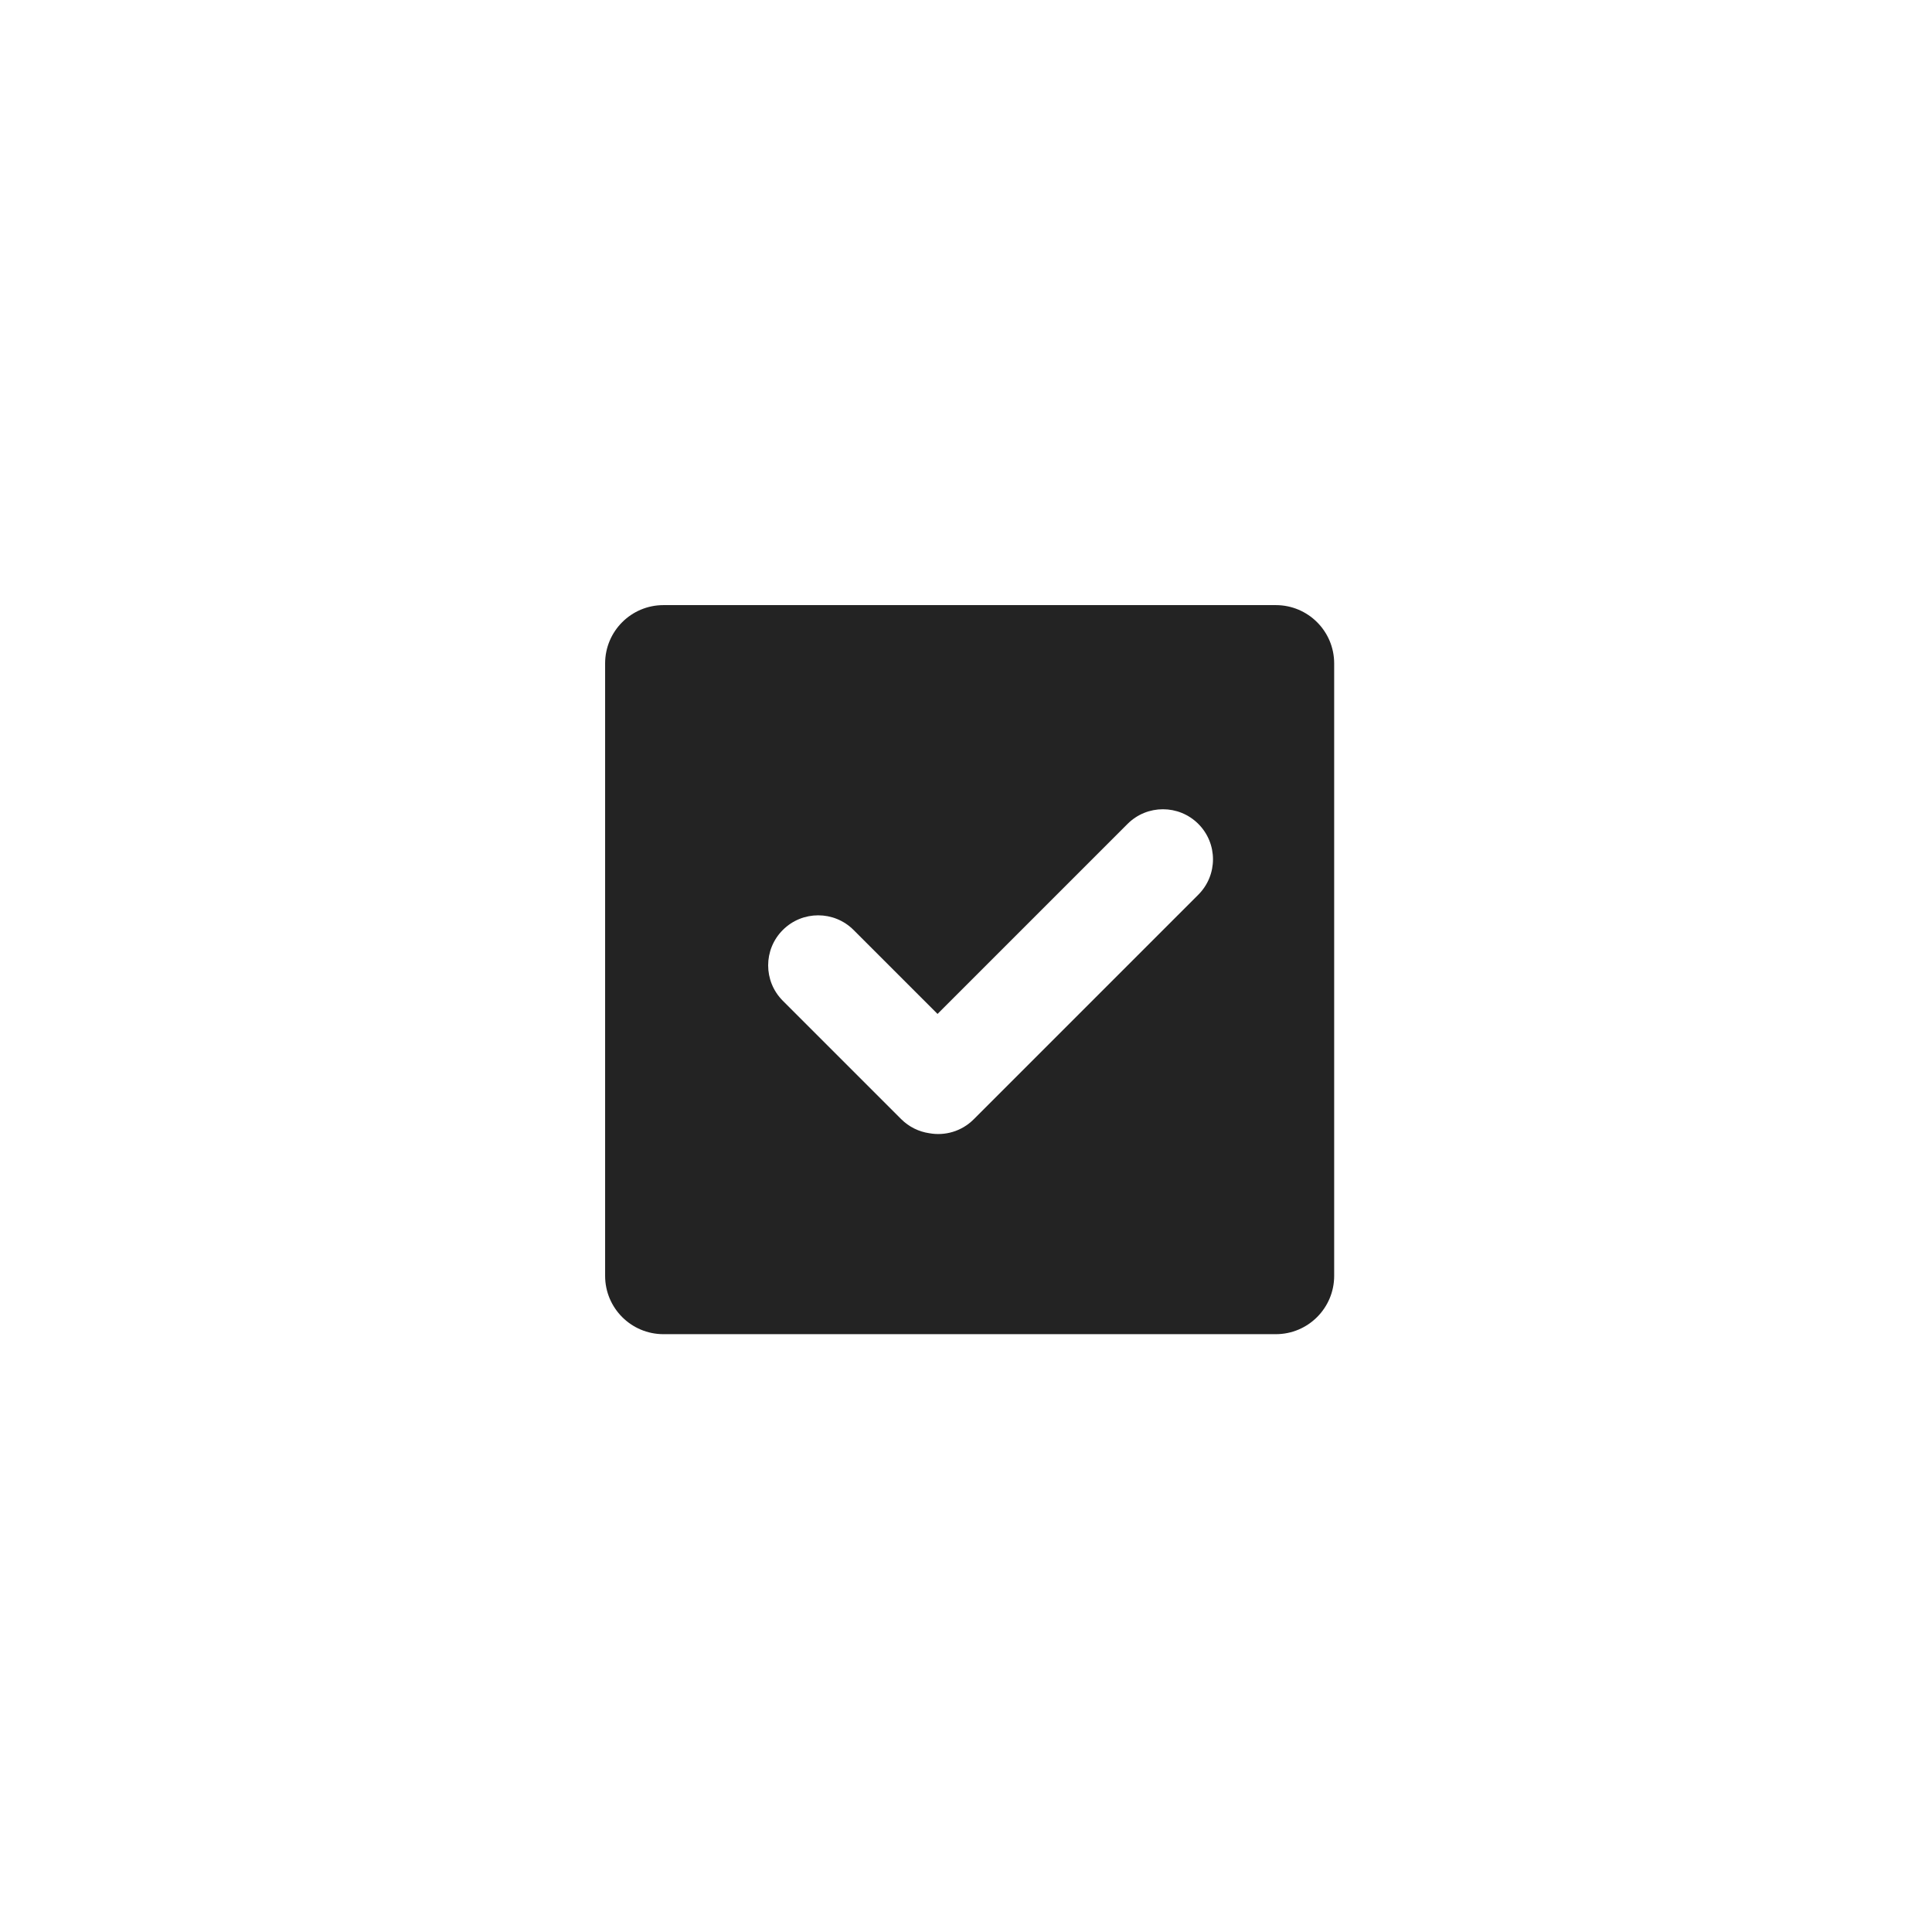
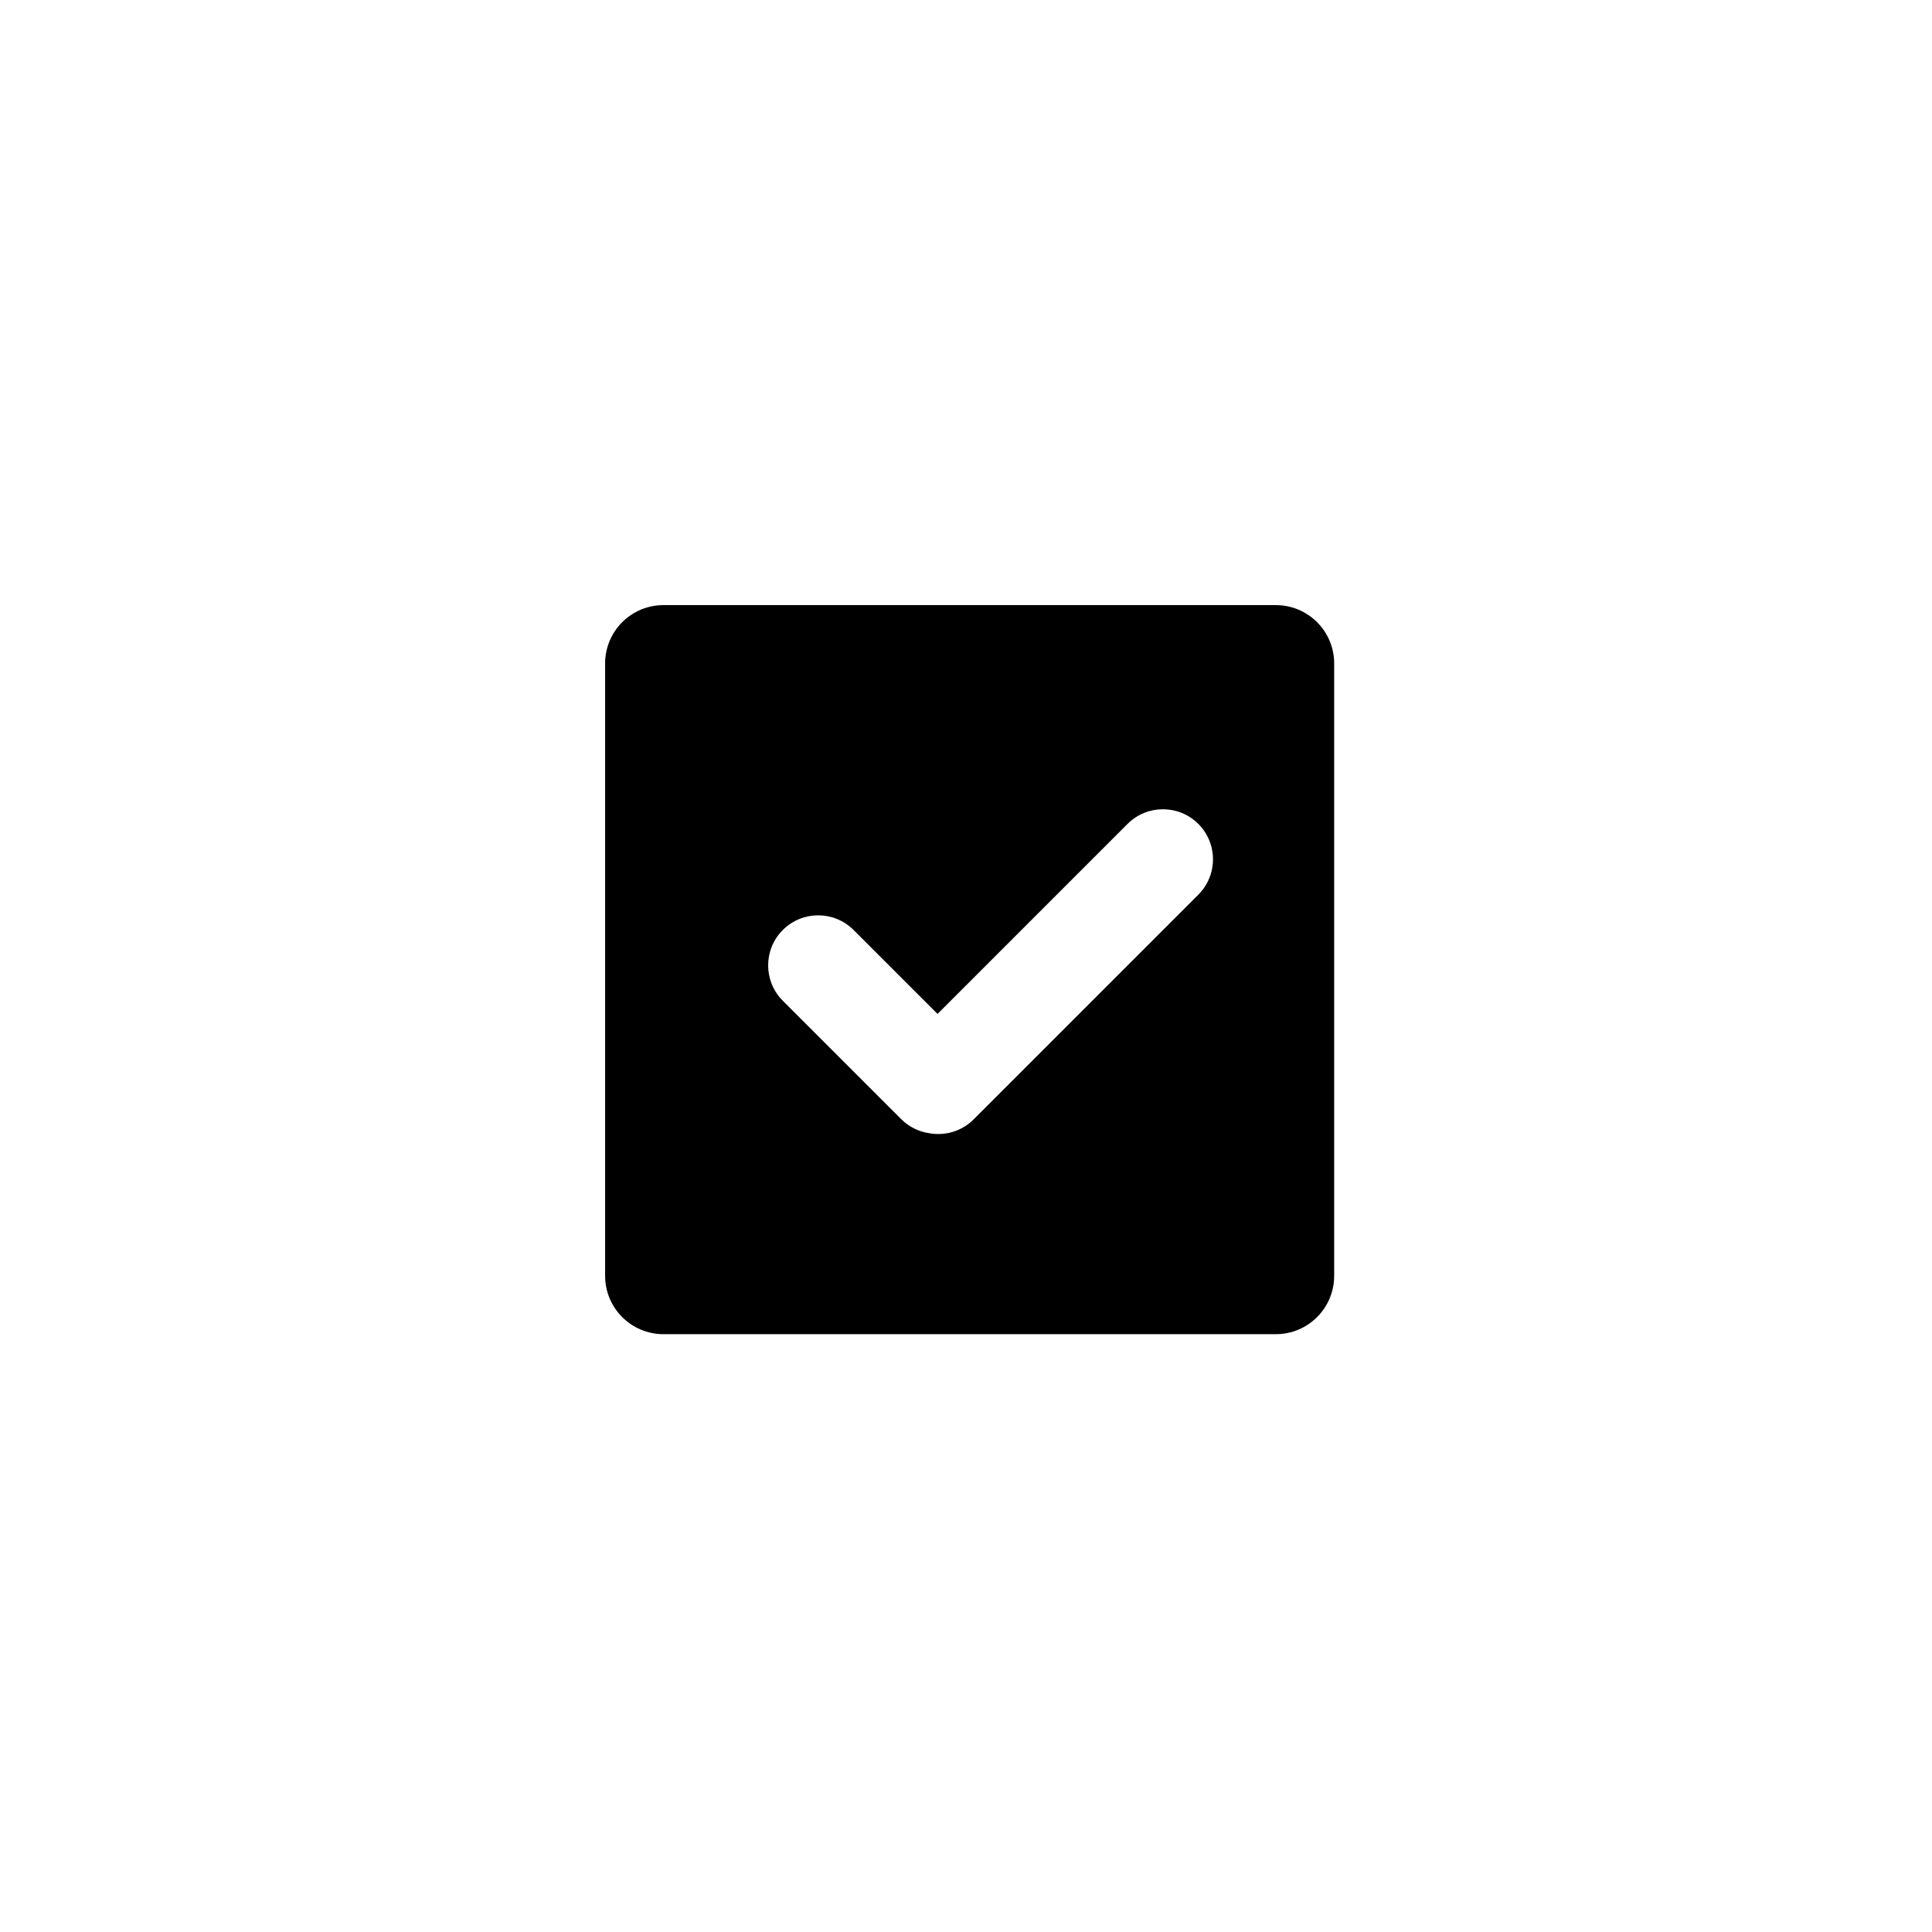
- <svg xmlns="http://www.w3.org/2000/svg" width="265" height="265" viewBox="0 0 265 265" fill="none">
-   <path fill-rule="evenodd" clip-rule="evenodd" d="M91 83C86.582 83 83 86.582 83 91V175C83 179.418 86.582 183 91 183H175C179.418 183 183 179.418 183 175V91C183 86.582 179.418 83 175 83H91ZM154.66 113.01C157.341 110.33 161.687 110.33 164.367 113.01C167.048 115.691 167.048 120.037 164.367 122.718L133.548 153.537C131.893 155.192 129.603 155.825 127.462 155.436C126.05 155.23 124.691 154.584 123.604 153.498L107.373 137.267C104.693 134.586 104.693 130.24 107.373 127.56C110.054 124.879 114.4 124.879 117.08 127.56L128.596 139.075L154.66 113.01Z" fill="#232323" />
+ <svg xmlns="http://www.w3.org/2000/svg" width="265" height="265" viewBox="0 0 265 265">
+   <path fill-rule="evenodd" clip-rule="evenodd" d="M91 83C86.582 83 83 86.582 83 91V175C83 179.418 86.582 183 91 183H175C179.418 183 183 179.418 183 175V91C183 86.582 179.418 83 175 83H91ZM154.66 113.01C157.341 110.33 161.687 110.33 164.367 113.01C167.048 115.691 167.048 120.037 164.367 122.718L133.548 153.537C131.893 155.192 129.603 155.825 127.462 155.436C126.05 155.23 124.691 154.584 123.604 153.498L107.373 137.267C104.693 134.586 104.693 130.24 107.373 127.56C110.054 124.879 114.4 124.879 117.08 127.56L128.596 139.075L154.66 113.01Z" />
</svg>
